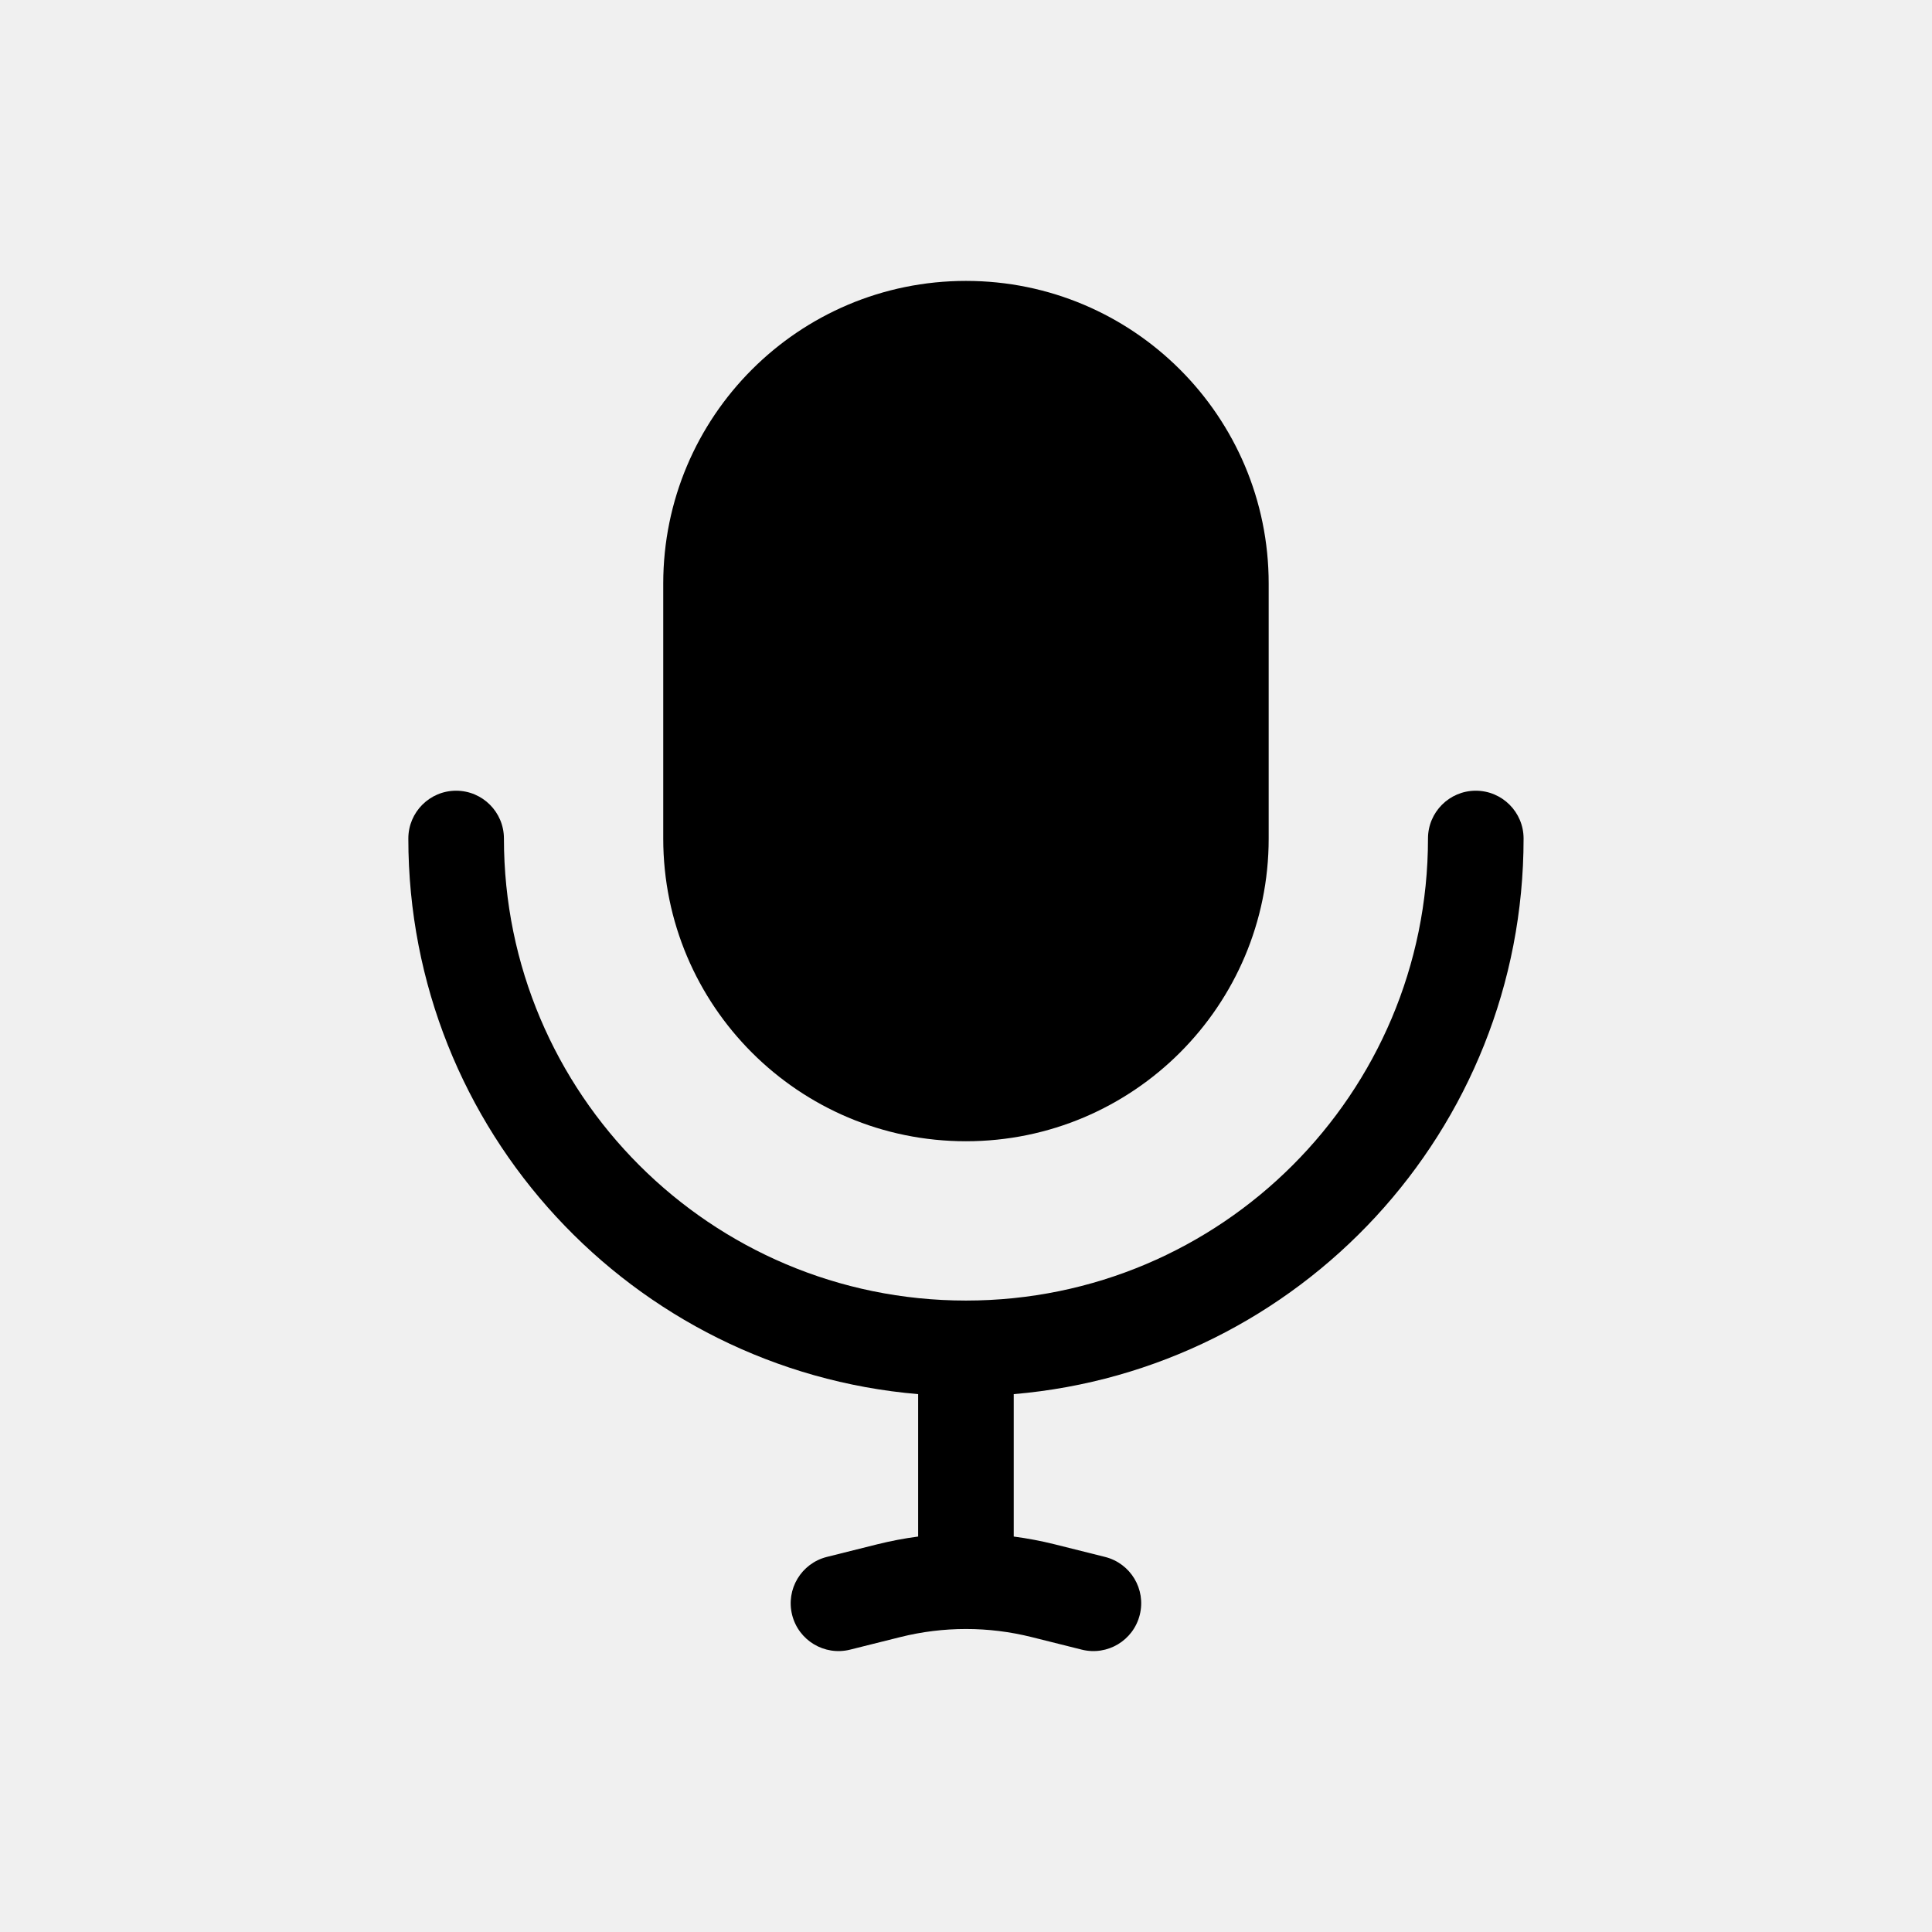
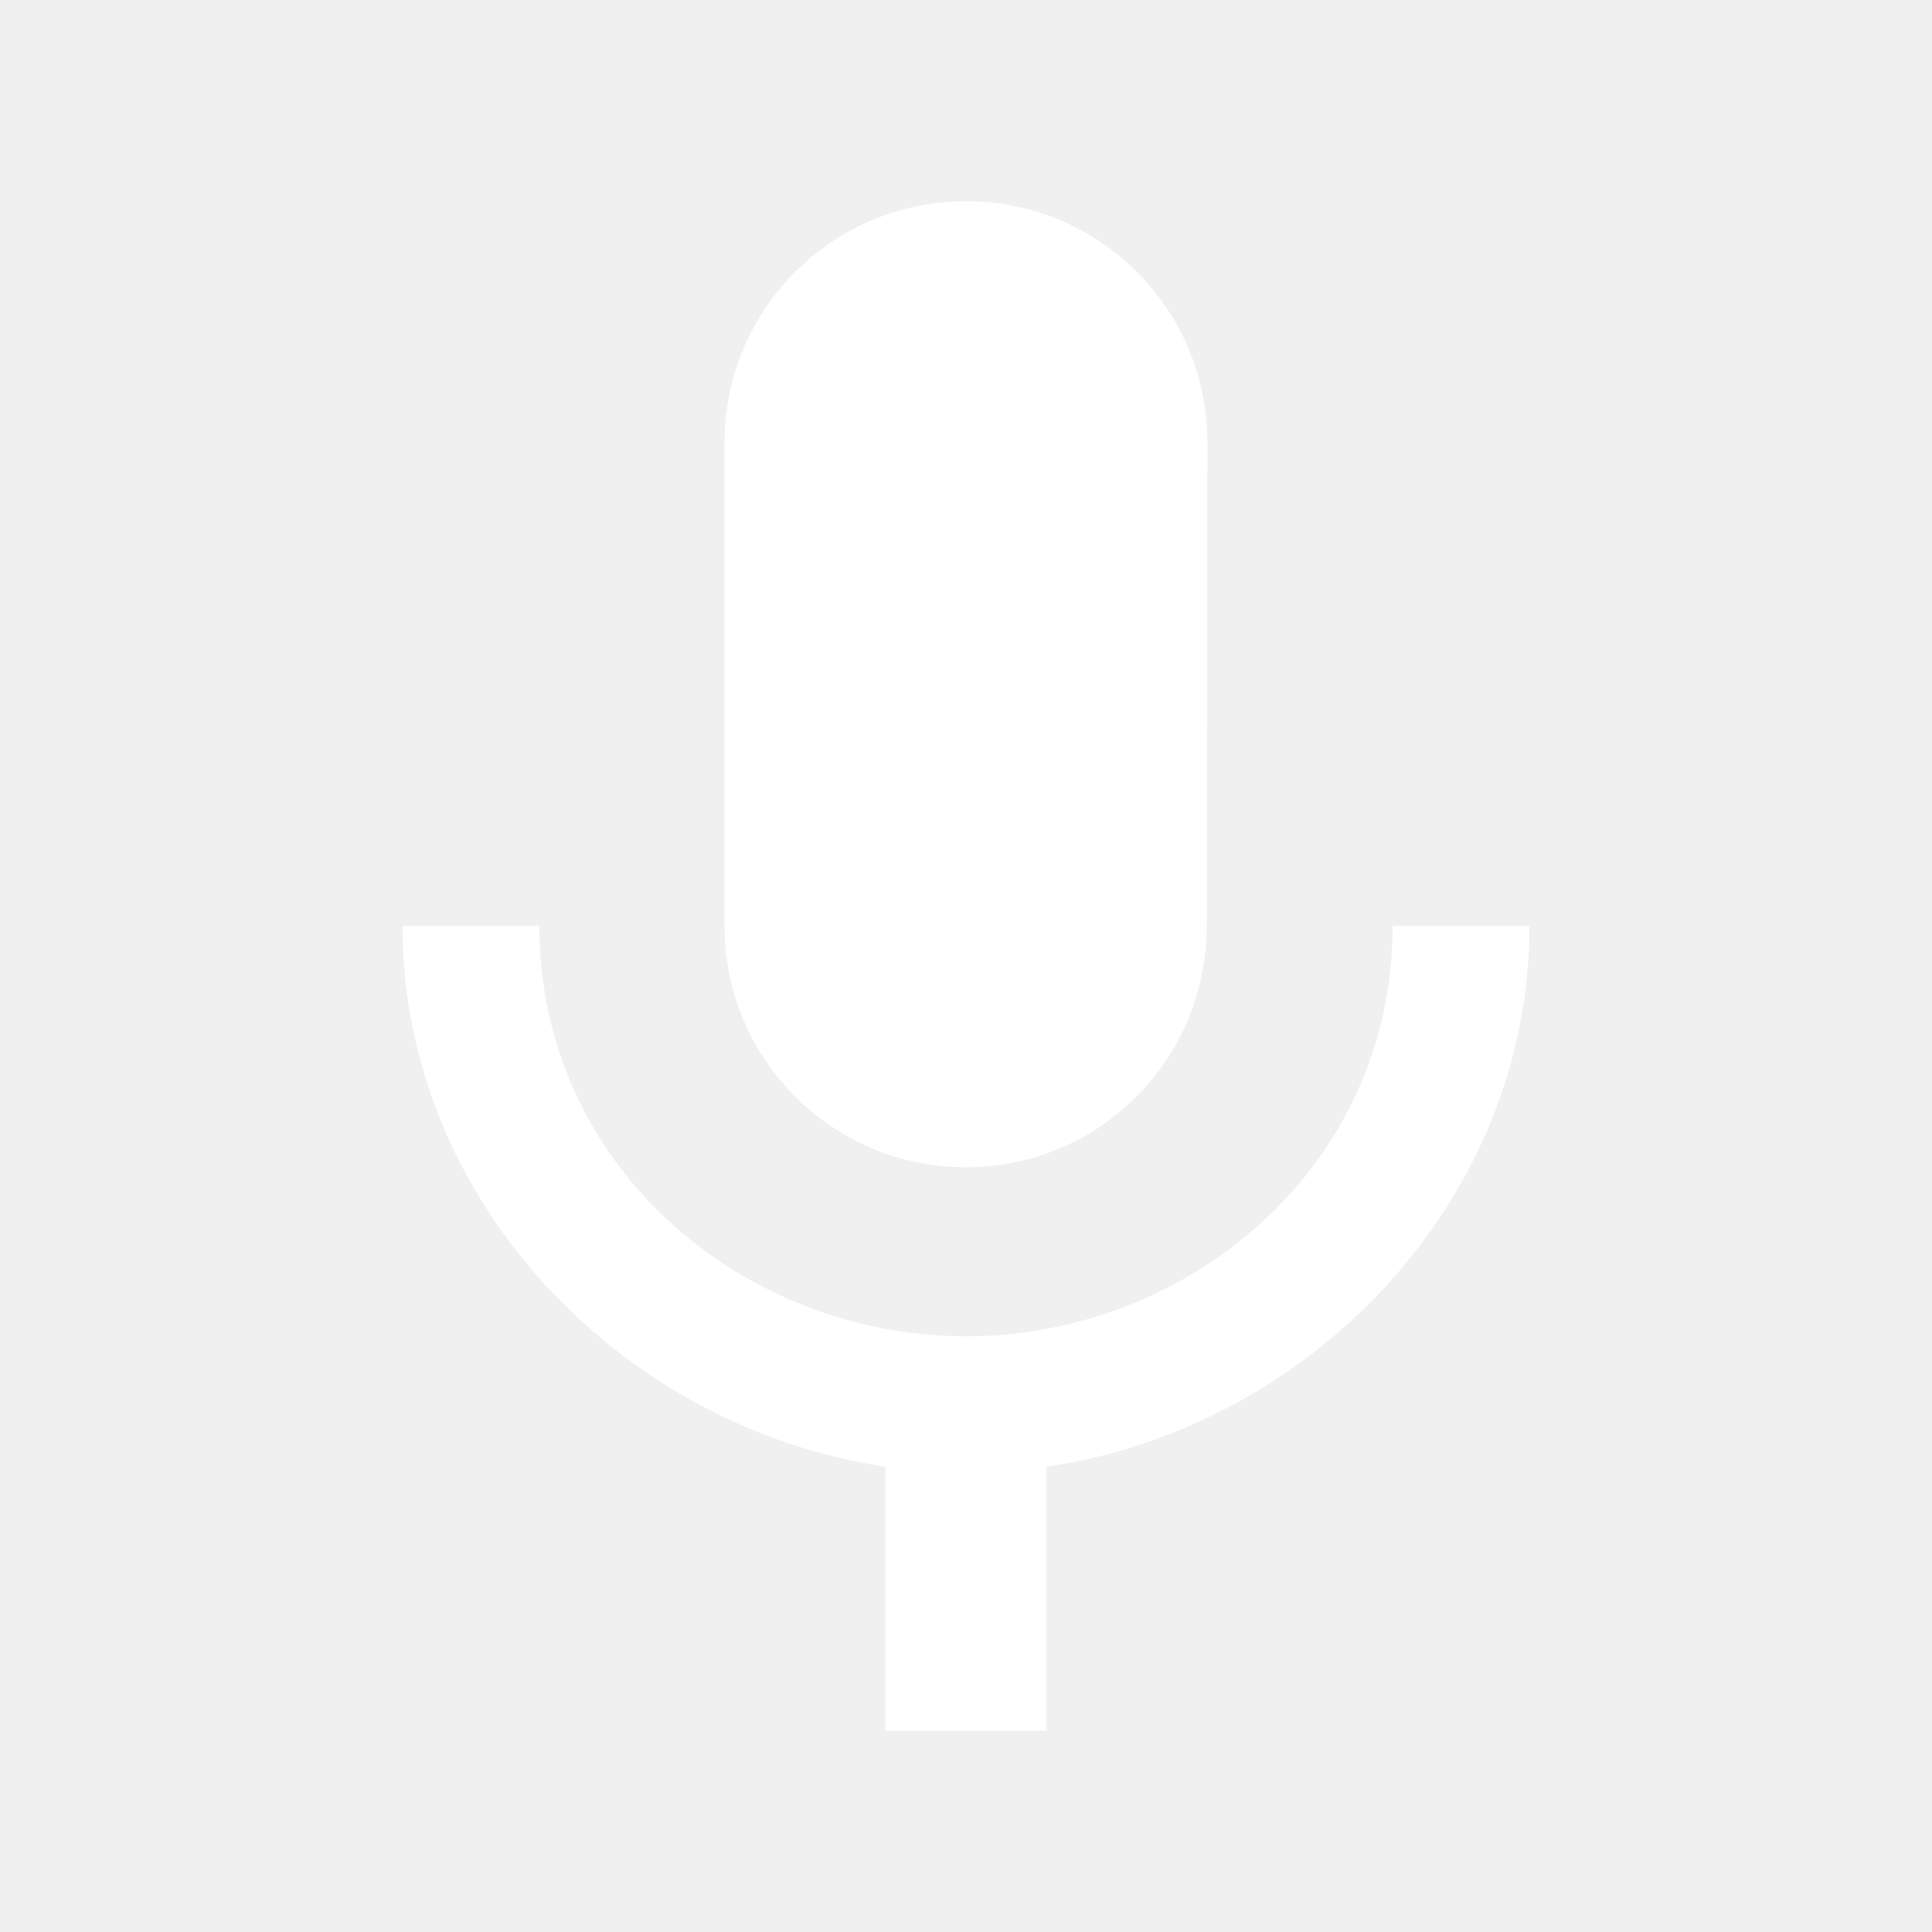
- <svg xmlns="http://www.w3.org/2000/svg" width="48" height="48" viewBox="0 0 48 48" fill="currentColor">
-   <path d="M23.999 6.979C19.845 6.979 16.478 10.346 16.478 14.499V20.833C16.478 24.986 19.845 28.354 23.999 28.354C28.152 28.354 31.52 24.986 31.52 20.833V14.499C31.52 10.346 28.152 6.979 23.999 6.979Z" fill="currentColor" />
-   <path d="M12.52 20.833C12.52 20.177 11.988 19.645 11.332 19.645C10.676 19.645 10.145 20.177 10.145 20.833C10.145 28.084 15.716 34.034 22.811 34.637V38.175C22.468 38.22 22.128 38.285 21.791 38.369L20.544 38.681C19.908 38.84 19.521 39.484 19.68 40.121C19.839 40.757 20.484 41.144 21.12 40.985L22.367 40.673C22.902 40.539 23.451 40.472 23.999 40.472C24.547 40.472 25.095 40.539 25.631 40.673L26.877 40.985C27.514 41.144 28.158 40.757 28.317 40.121C28.477 39.484 28.09 38.84 27.453 38.681L26.207 38.369C25.87 38.285 25.529 38.22 25.186 38.175V34.637C32.282 34.034 37.853 28.084 37.853 20.833C37.853 20.177 37.321 19.645 36.665 19.645C36.01 19.645 35.478 20.177 35.478 20.833C35.478 27.172 30.338 32.312 23.999 32.312C17.659 32.312 12.52 27.172 12.52 20.833Z" fill="currentColor" />
+ <svg xmlns="http://www.w3.org/2000/svg" width="42" height="42" viewBox="0 0 42 42" fill="none">
+   <path d="M21 25.375C23.905 25.375 26.233 23.03 26.233 20.125L26.25 9.625C26.25 6.72 23.905 4.375 21 4.375C18.095 4.375 15.75 6.72 15.75 9.625V20.125C15.75 23.03 18.095 25.375 21 25.375ZM30.275 20.125C30.275 25.375 25.83 29.05 21 29.05C16.17 29.05 11.725 25.375 11.725 20.125H8.75C8.75 26.11 13.51 31.027 19.25 31.885V37.625H22.75V31.885C28.49 31.045 33.25 26.11 33.25 20.125H30.275Z" fill="white" />
</svg>
